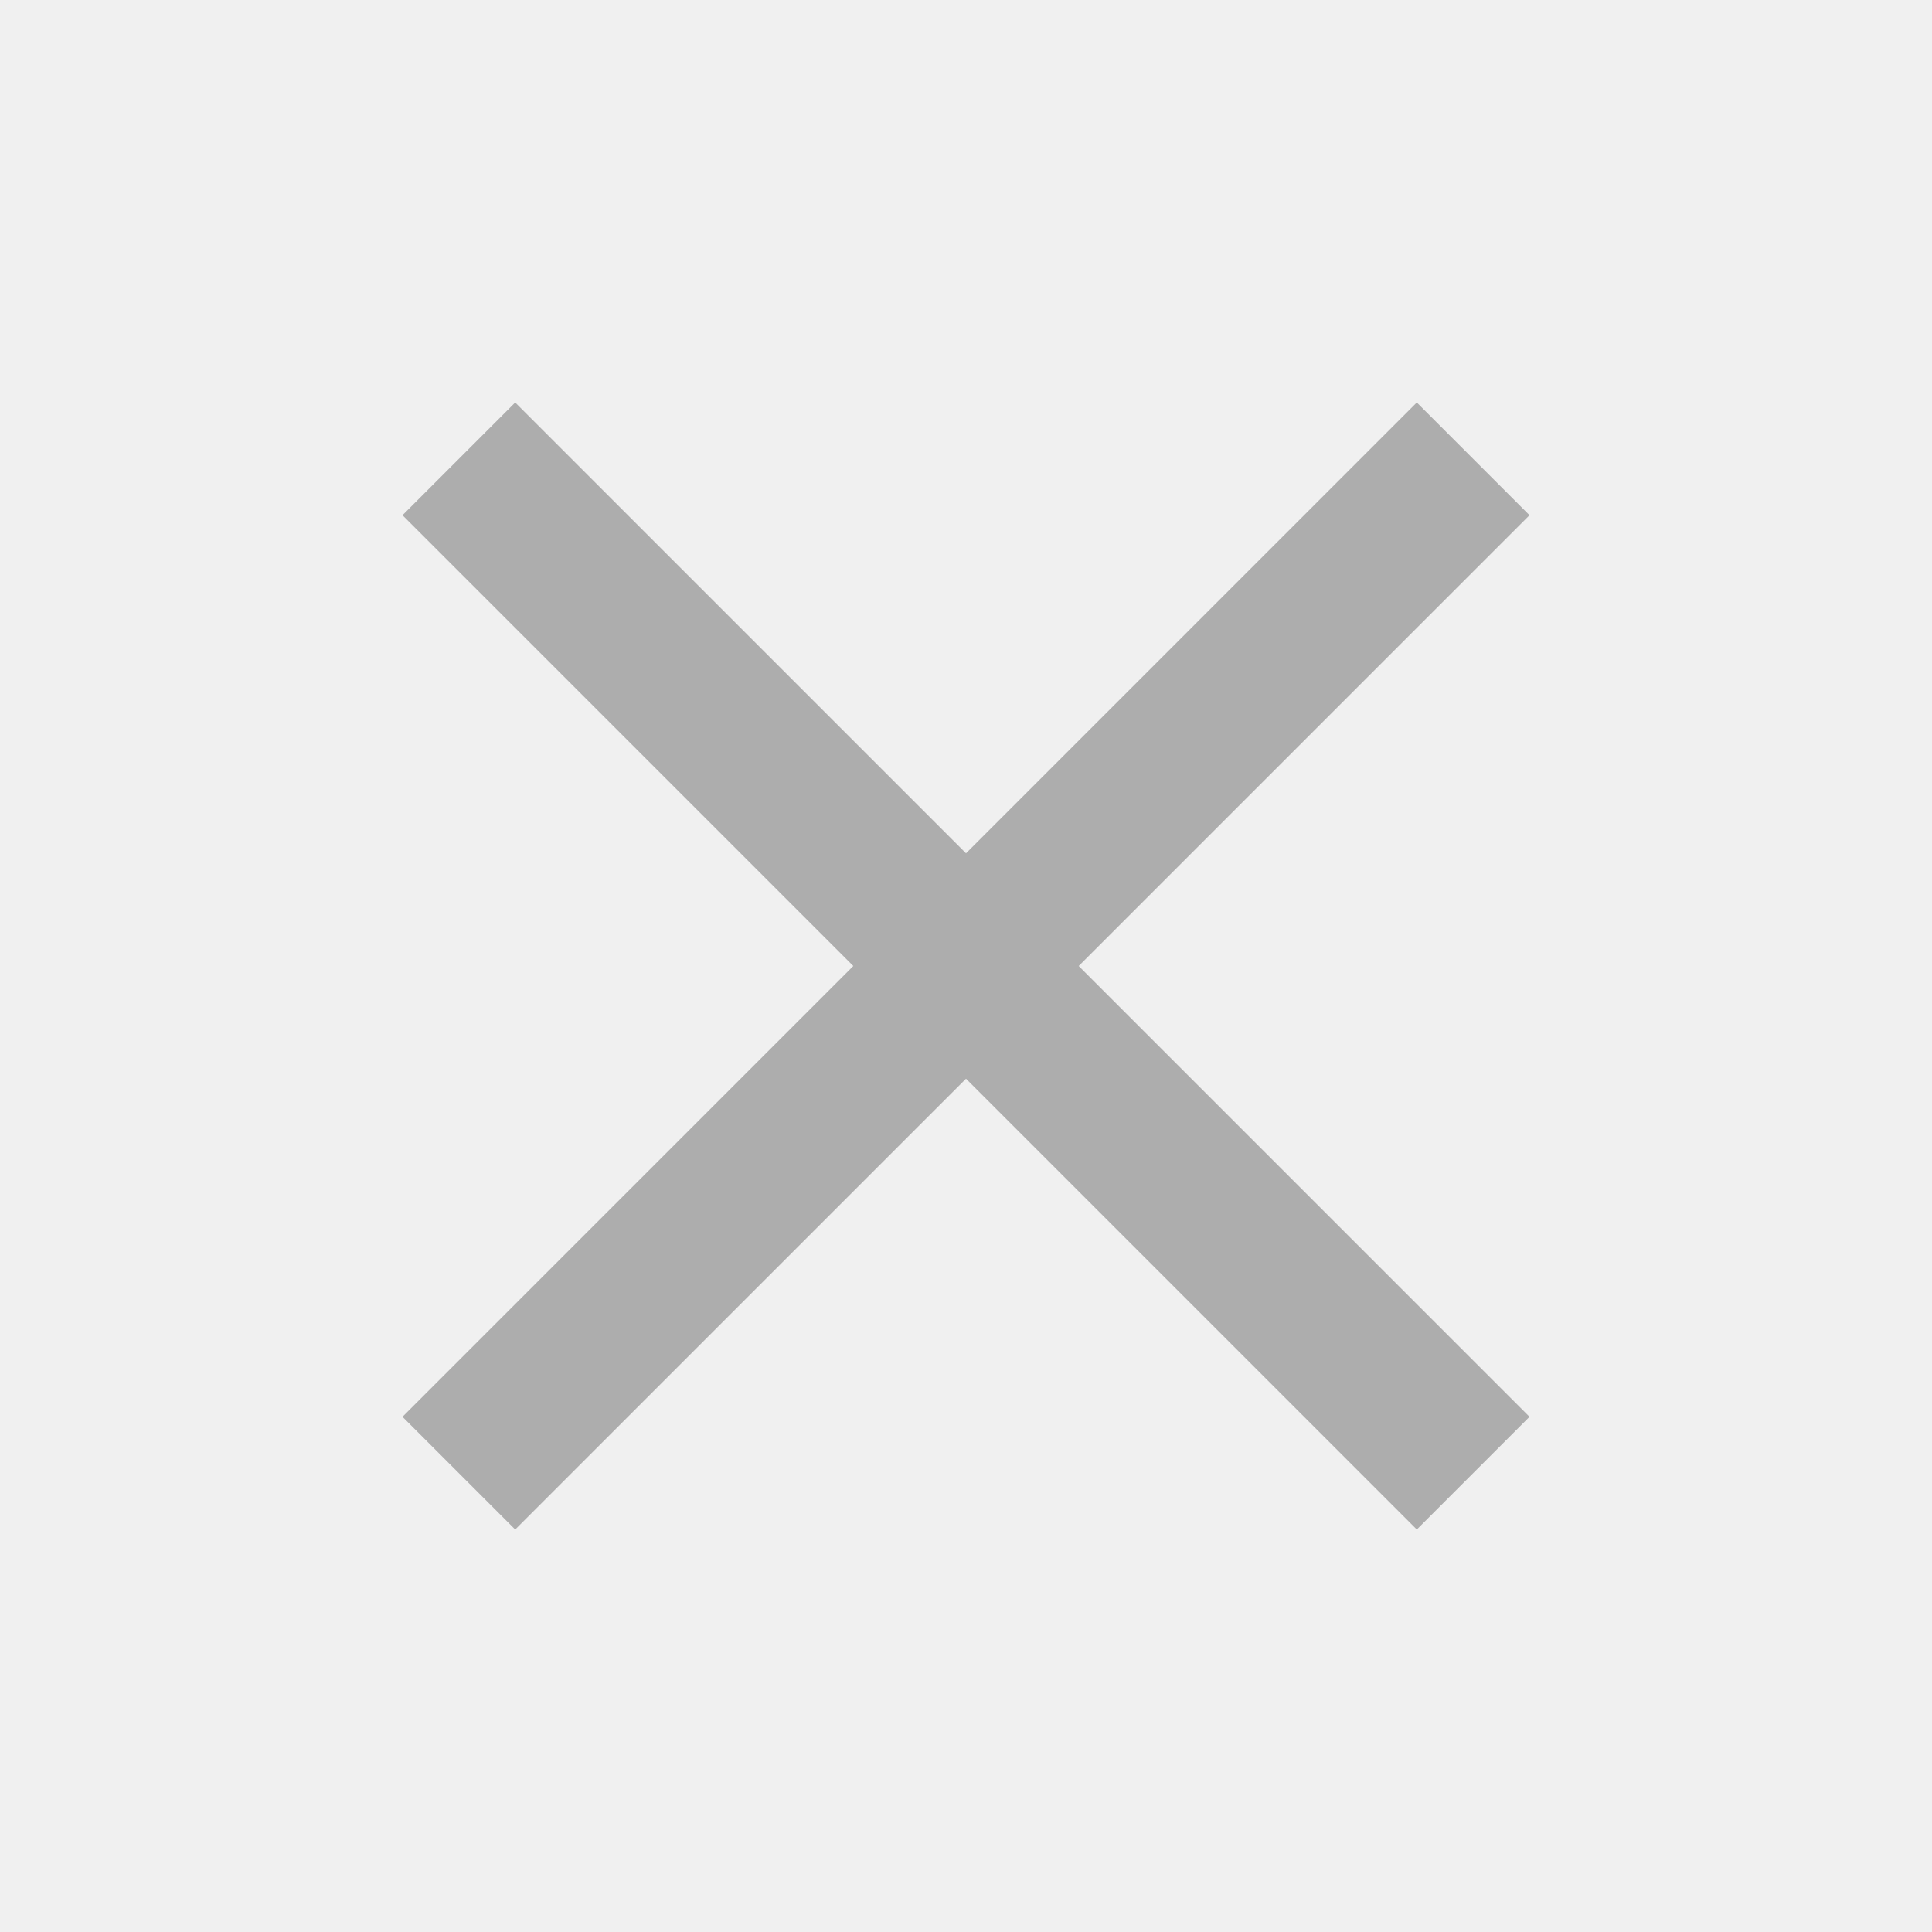
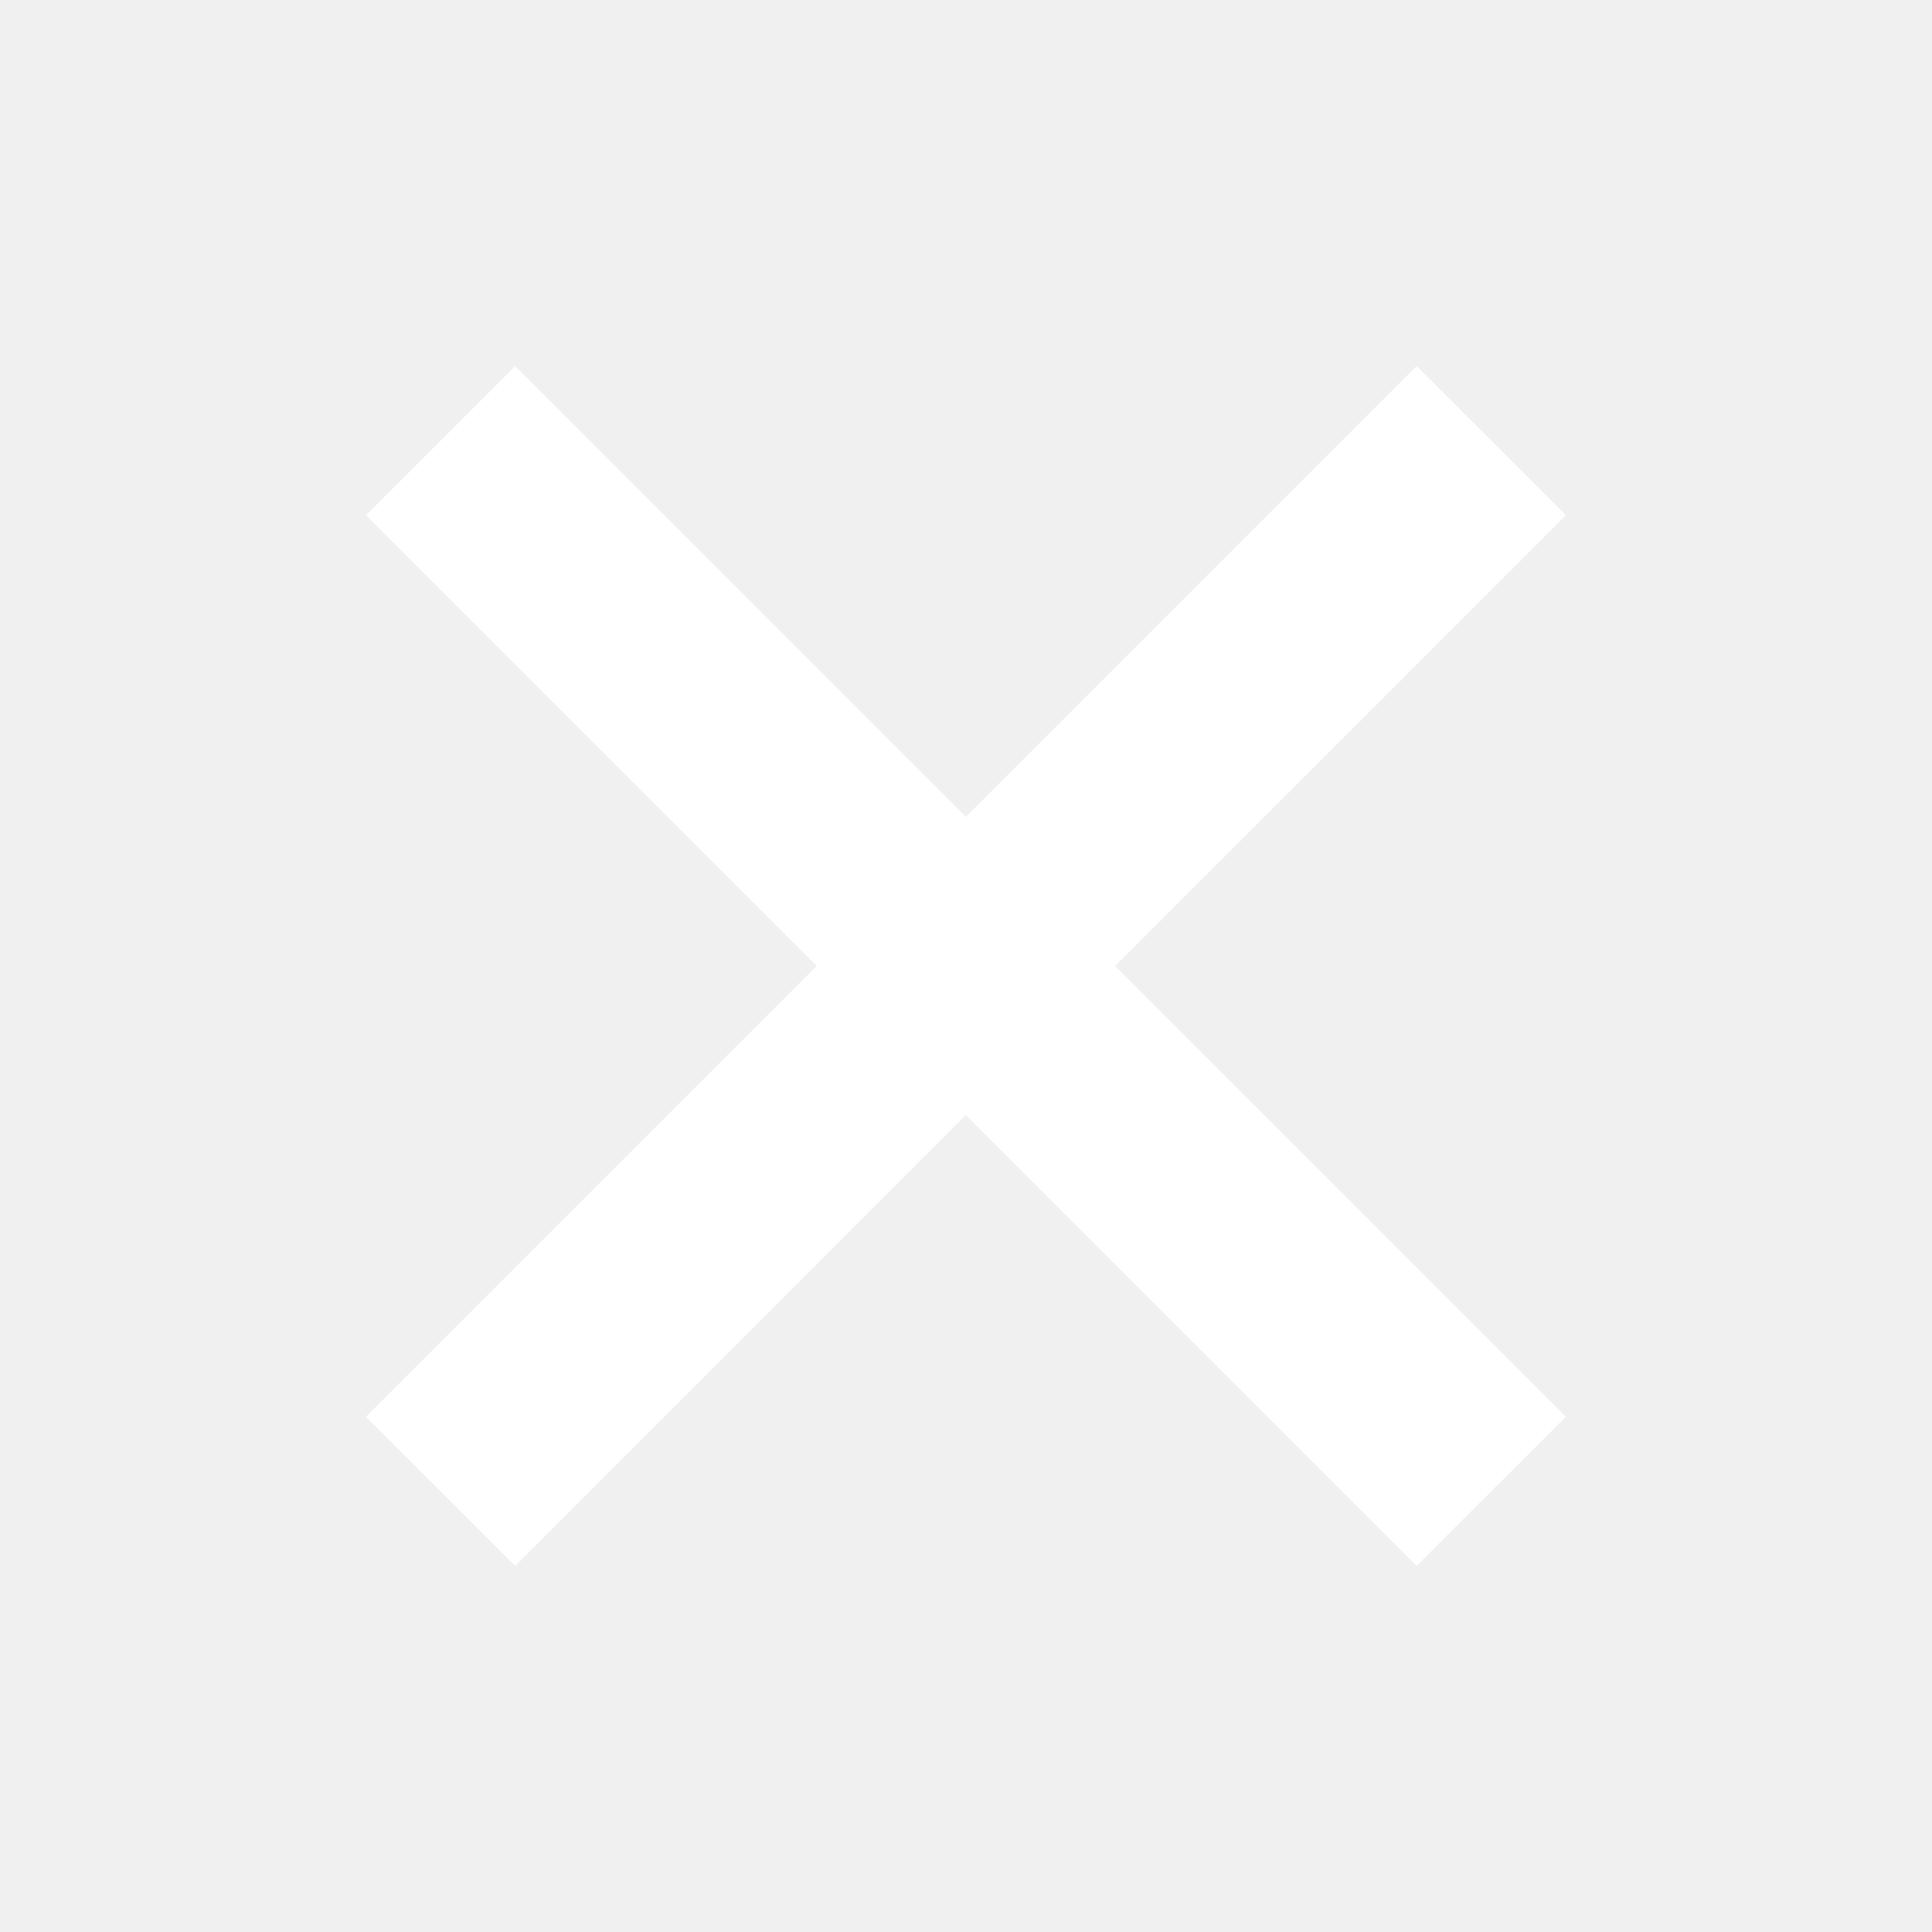
- <svg xmlns="http://www.w3.org/2000/svg" width="24" height="24" viewBox="0 0 24 24" fill="none">
-   <g id="close">
-     <mask id="mask0_149_735" style="mask-type:alpha" maskUnits="userSpaceOnUse" x="0" y="0" width="24" height="24">
-       <rect id="Bounding box" width="24" height="24" fill="#FFFFFF" />
-     </mask>
-     <g mask="url(#mask0_149_735)">
-       <path id="close_2" d="M6.4 19L5 17.6L10.6 12L5 6.4L6.4 5L12 10.6L17.6 5L19 6.4L13.4 12L19 17.6L17.6 19L12 13.4L6.4 19Z" fill="#ADADAD" />
-     </g>
+ <svg xmlns="http://www.w3.org/2000/svg" width="14" height="14" viewBox="0 0 14 14" fill="none">
+   <mask id="mask0_358_2273" style="mask-type:alpha" maskUnits="userSpaceOnUse" x="0" y="0" width="14" height="14">
+     <rect width="14" height="14" fill="#D9D9D9" />
+   </mask>
+   <g mask="url(#mask0_358_2273)">
+     <path d="M3.733 11.347L2.652 10.267L5.919 7L2.652 3.733L3.733 2.653L6.999 5.92L10.266 2.653L11.347 3.733L8.08 7L11.347 10.267L10.266 11.347L6.999 8.08L3.733 11.347Z" fill="white" />
  </g>
</svg>
